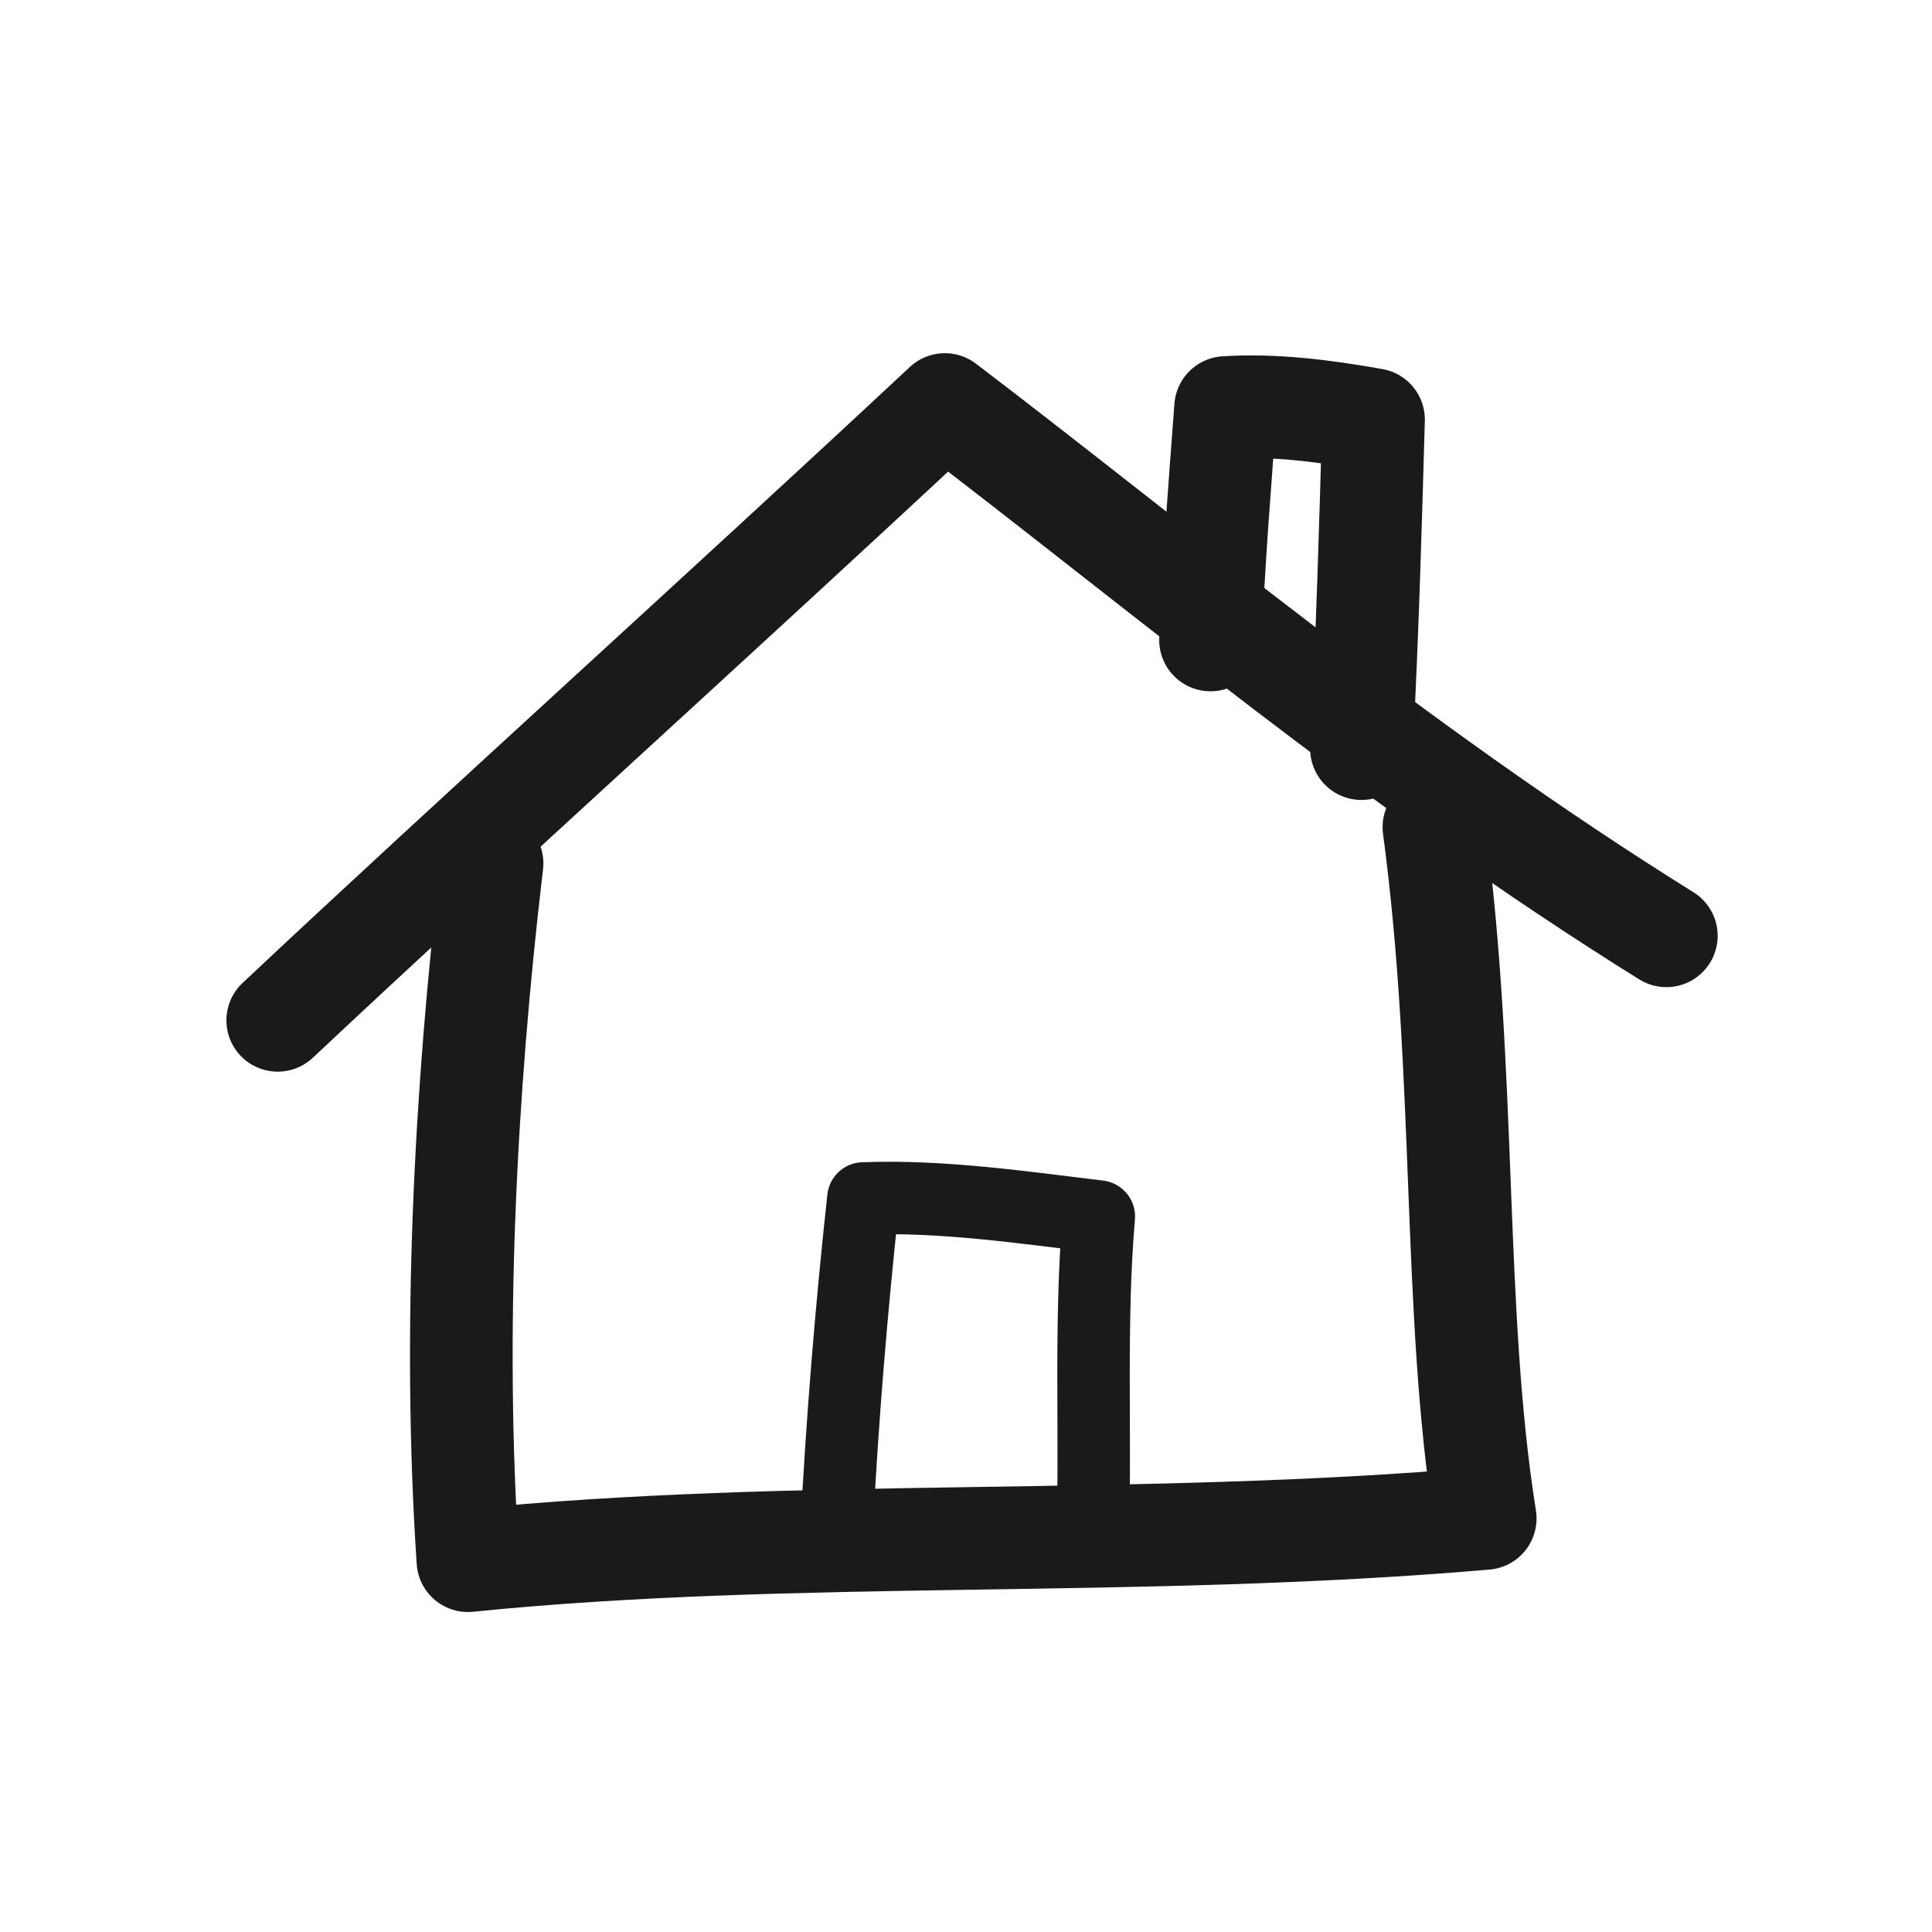
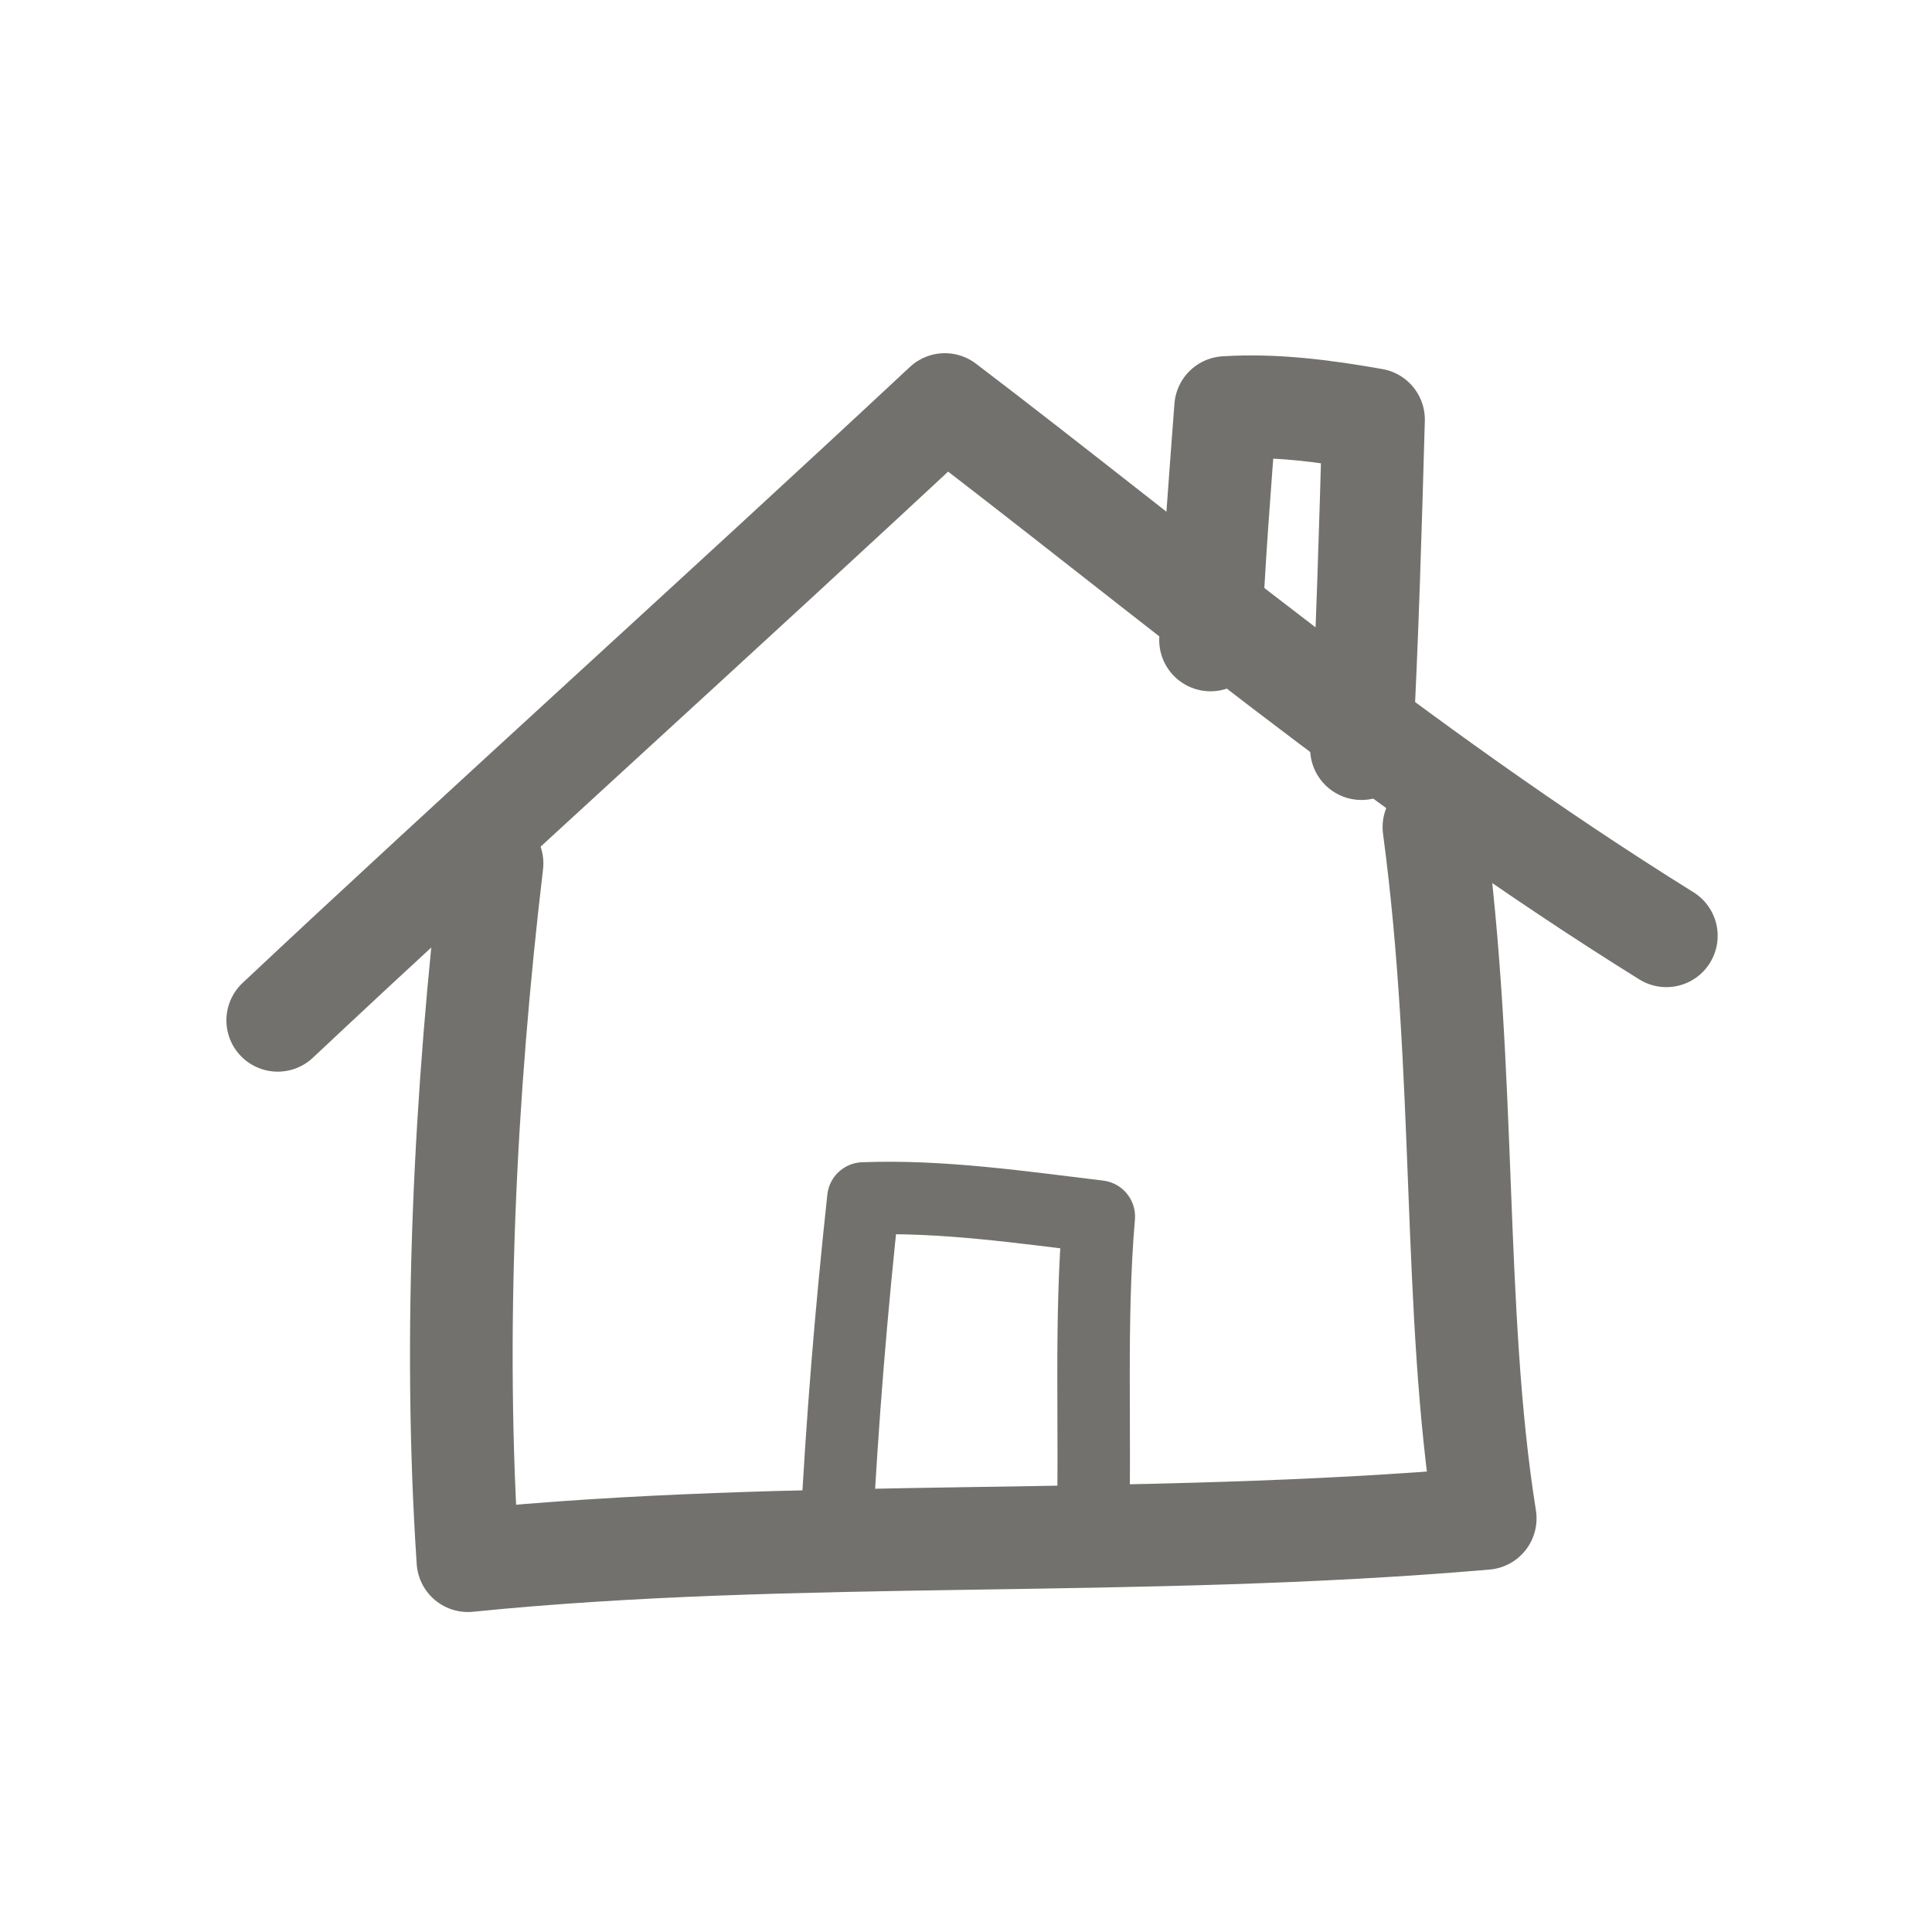
- <svg xmlns="http://www.w3.org/2000/svg" viewBox="0 0 64 64" fill="none" stroke="#1a1a1a" stroke-width="3.4" stroke-linecap="round" stroke-linejoin="round">
+ <svg xmlns="http://www.w3.org/2000/svg" viewBox="0 0 64 64" fill="none" stroke="#72716d" stroke-width="3.4" stroke-linecap="round" stroke-linejoin="round">
  <g>
    <path d="M9.2 33.8C15.8 27.6 23.8 20.4 31.3 13.4 38.4 18.8 46.2 25.4 55.2 31" />
    <path d="M16.3 28.6C15.4 36.2 15 44.2 15.5 51.7 26.4 50.6 37.6 51.3 49.2 50.3 48.1 43.4 48.6 35.6 47.5 27.4" />
    <path d="M40.1 21.2C40.2 18.6 40.4 16.2 40.6 13.5 42.2 13.4 43.8 13.6 45.5 13.9 45.4 17.4 45.3 21 45.1 24.8" />
    <path stroke-width="2.4" d="M27.7 50.9C27.9 47 28.2 43.4 28.6 39.7 31.2 39.6 33.9 40 36.4 40.3 36.1 43.8 36.3 47.4 36.2 50.8" />
  </g>
</svg>
